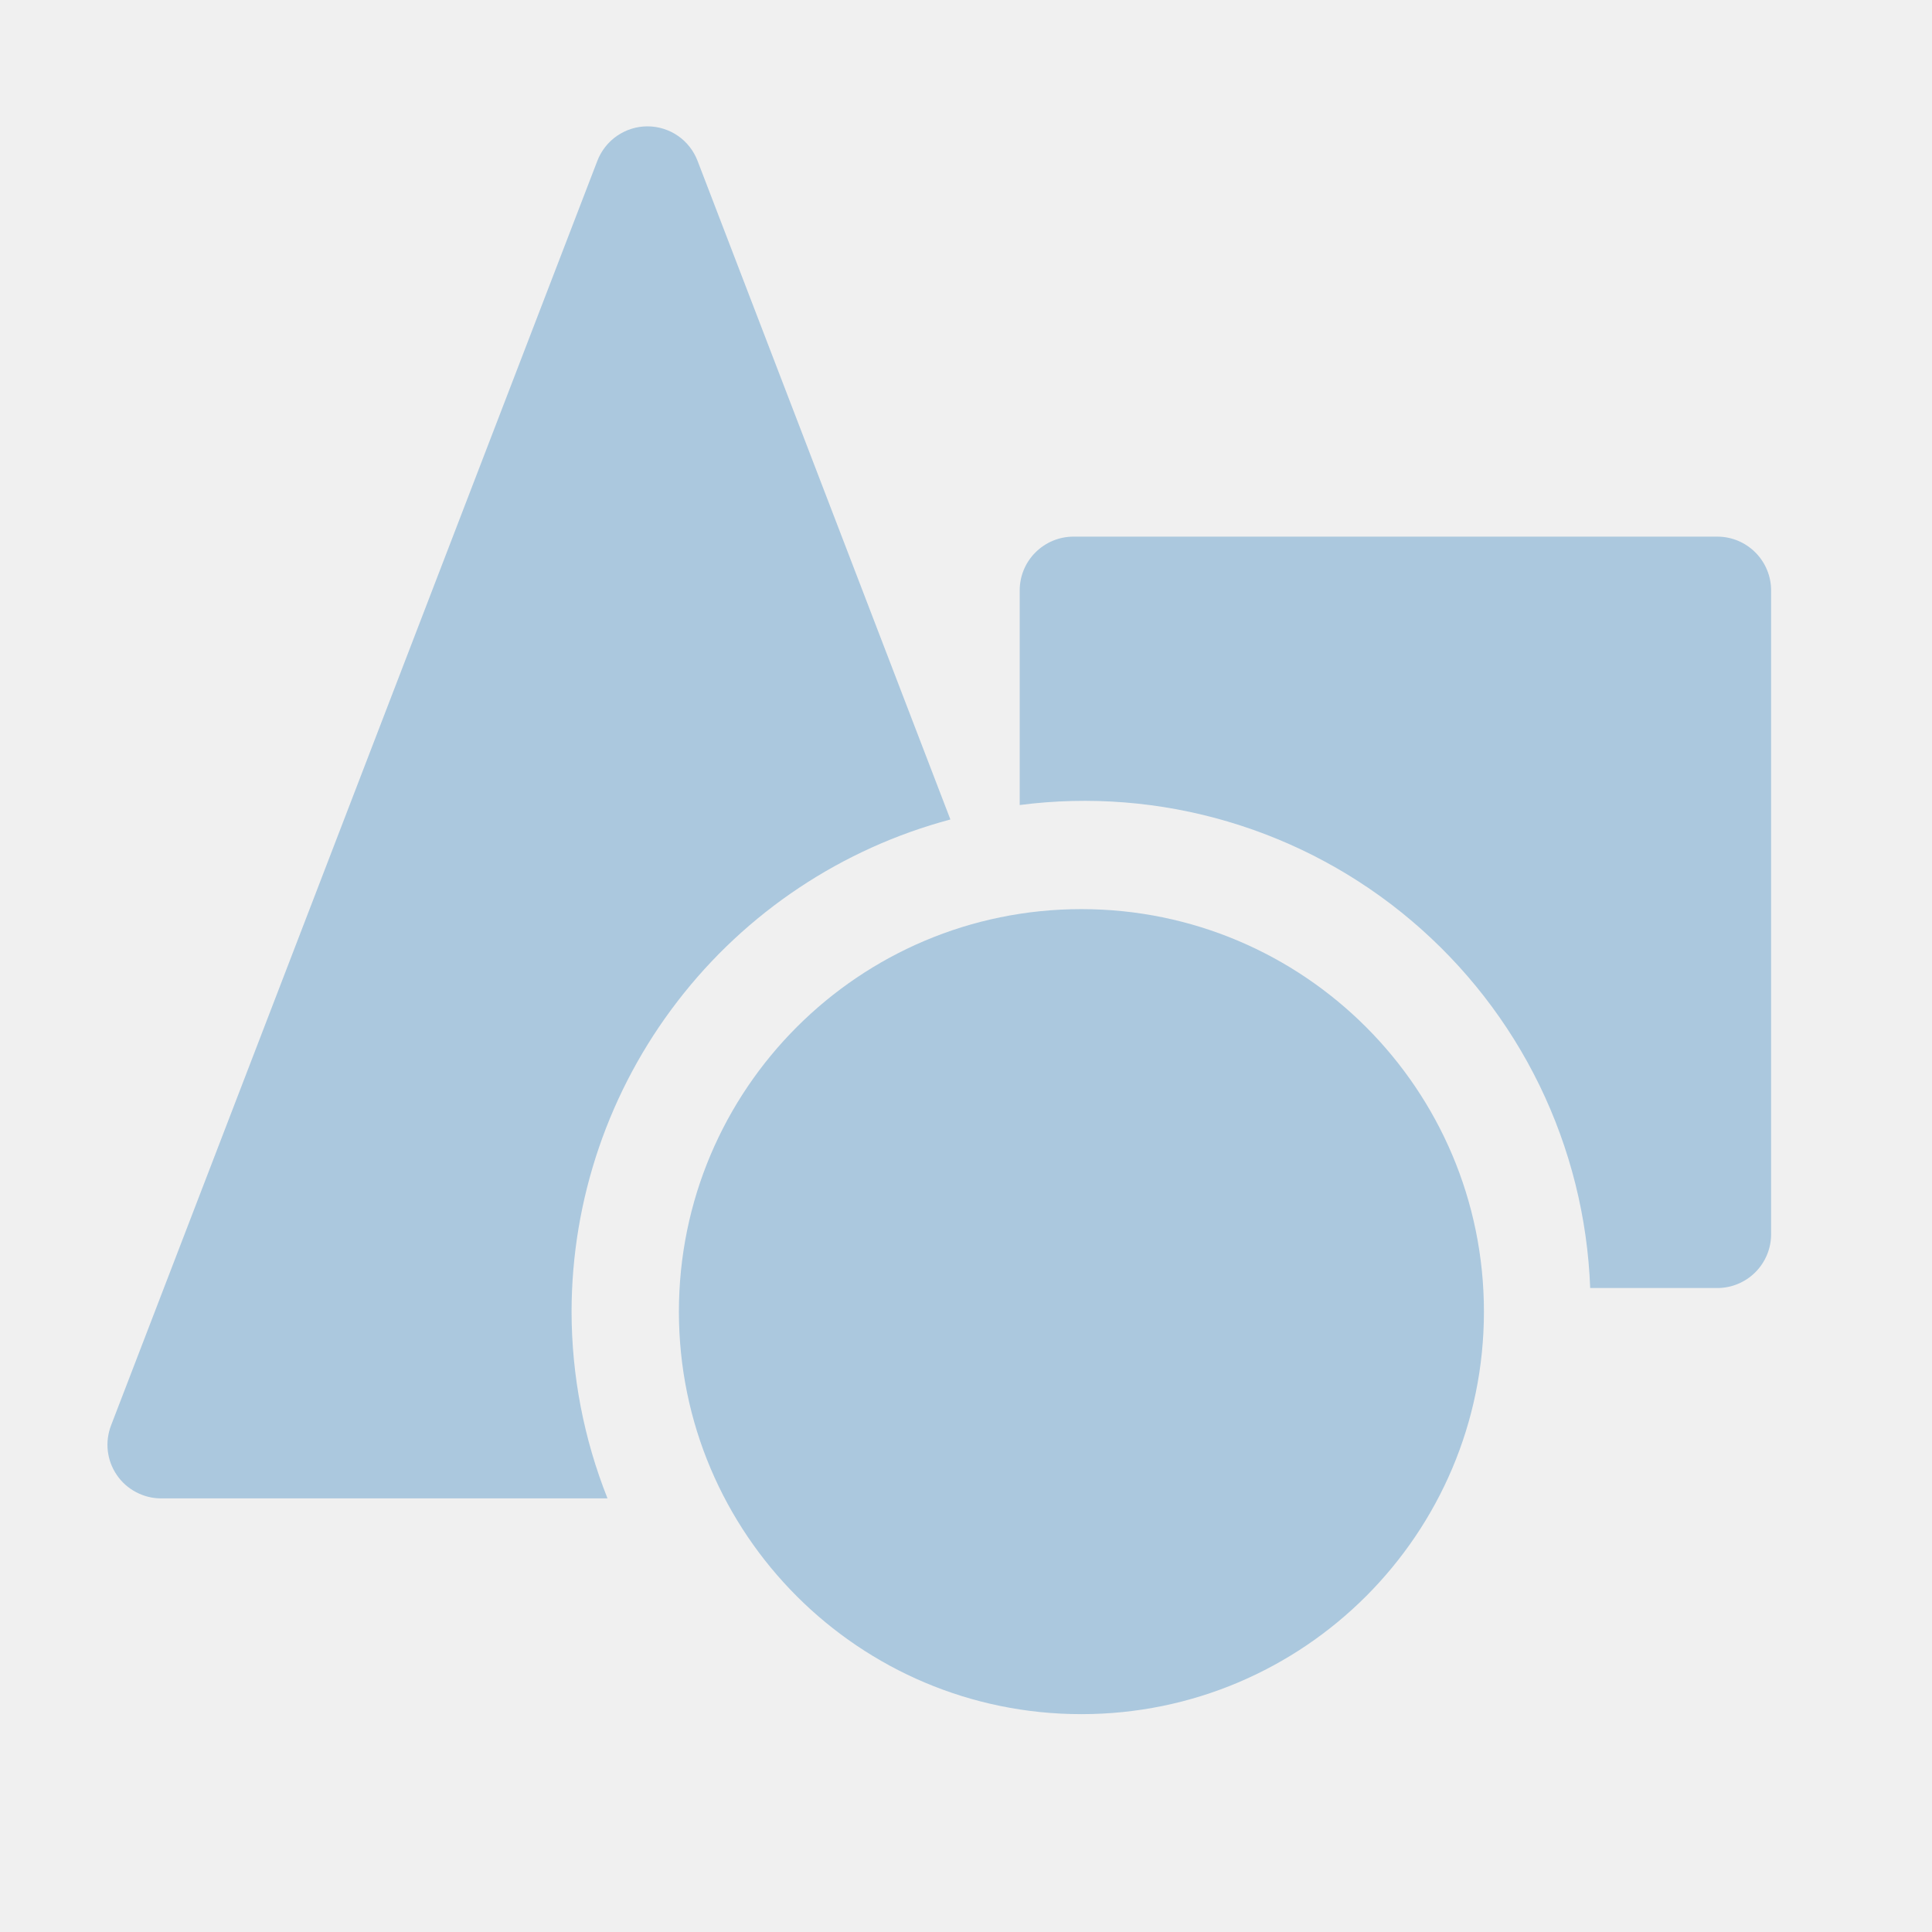
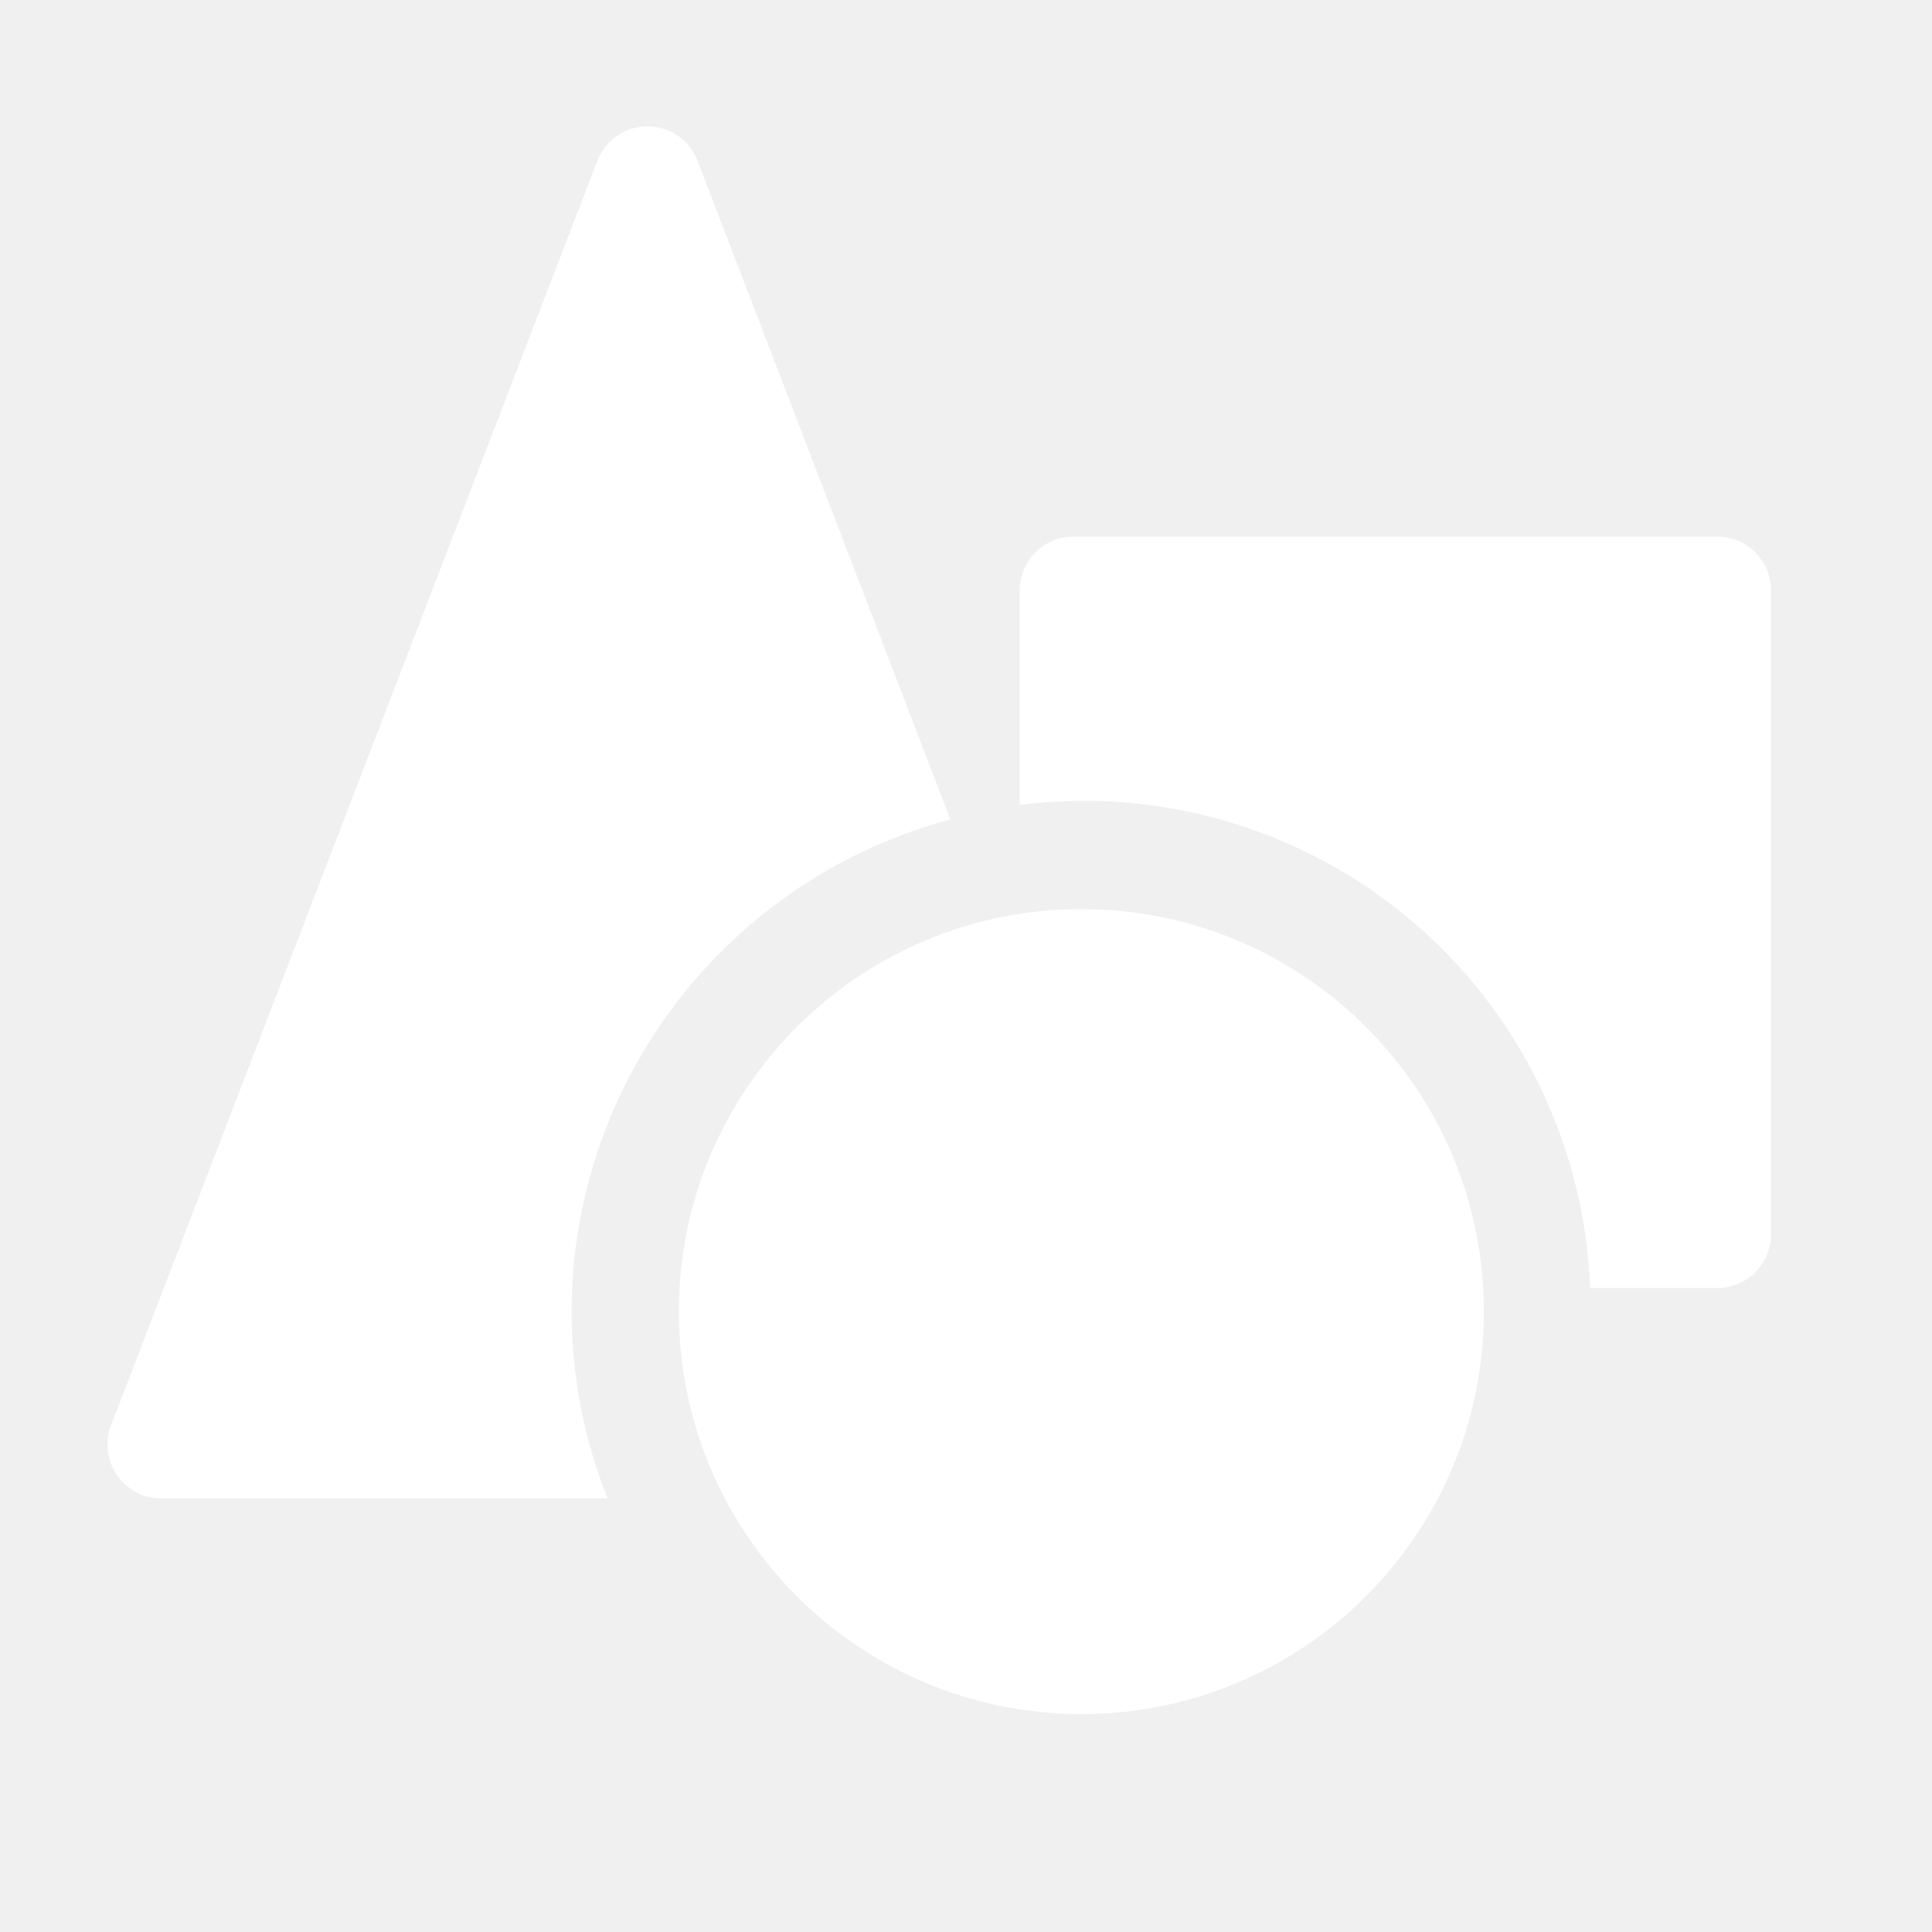
<svg xmlns="http://www.w3.org/2000/svg" width="25" height="25" viewBox="0 0 25 25" fill="none">
-   <g clip-path="url(#clip0_2193_2482)">
-     <path d="M7.396 16.972C7.398 15.519 7.88 14.108 8.767 12.957C9.653 11.805 10.894 10.979 12.298 10.604L9.027 2.083C8.977 1.952 8.889 1.838 8.773 1.758C8.657 1.678 8.519 1.635 8.378 1.635C8.237 1.635 8.1 1.678 7.984 1.758C7.868 1.838 7.779 1.952 7.729 2.083L1.437 18.445C1.397 18.55 1.382 18.663 1.395 18.775C1.408 18.887 1.448 18.994 1.512 19.087C1.575 19.18 1.661 19.256 1.76 19.308C1.86 19.361 1.97 19.389 2.083 19.389H7.861C7.555 18.62 7.397 17.8 7.396 16.972Z" fill="#ABC8DE" />
-     <path d="M22.223 6.944H13.89C13.706 6.944 13.529 7.018 13.399 7.148C13.268 7.278 13.195 7.455 13.195 7.639V10.417C14.098 10.3 15.015 10.373 15.888 10.631C16.761 10.889 17.57 11.325 18.265 11.914C18.959 12.502 19.524 13.228 19.922 14.046C20.32 14.865 20.543 15.757 20.577 16.667H22.223C22.407 16.667 22.584 16.593 22.714 16.463C22.844 16.333 22.918 16.156 22.918 15.972V7.639C22.918 7.455 22.844 7.278 22.714 7.148C22.584 7.018 22.407 6.944 22.223 6.944Z" fill="#ABC8DE" />
-     <path d="M13.993 22.181C16.87 22.181 19.202 19.849 19.202 16.973C19.202 14.096 16.87 11.764 13.993 11.764C11.117 11.764 8.785 14.096 8.785 16.973C8.785 19.849 11.117 22.181 13.993 22.181Z" fill="#ABC8DE" />
+   <g clip-path="url(#clip0_2901_7916)">
+     <path d="M7.396 16.972C7.398 15.519 7.88 14.107 8.767 12.956C9.653 11.805 10.894 10.978 12.298 10.604L9.027 2.083C8.977 1.951 8.889 1.838 8.773 1.758C8.657 1.678 8.519 1.635 8.378 1.635C8.237 1.635 8.1 1.678 7.984 1.758C7.868 1.838 7.779 1.951 7.729 2.083L1.437 18.444C1.397 18.549 1.382 18.662 1.395 18.774C1.408 18.886 1.448 18.993 1.512 19.086C1.575 19.179 1.661 19.255 1.76 19.308C1.86 19.36 1.97 19.388 2.083 19.389H7.861C7.555 18.619 7.397 17.799 7.396 16.972Z" fill="white" />
+     <path d="M22.222 6.944H13.889C13.705 6.944 13.528 7.018 13.398 7.148C13.268 7.278 13.194 7.455 13.194 7.639V10.417C14.097 10.3 15.014 10.373 15.887 10.631C16.76 10.889 17.569 11.325 18.264 11.914C18.958 12.502 19.523 13.228 19.921 14.046C20.319 14.865 20.542 15.757 20.576 16.667H22.222C22.406 16.667 22.583 16.593 22.713 16.463C22.843 16.333 22.917 16.156 22.917 15.972V7.639C22.917 7.455 22.843 7.278 22.713 7.148C22.583 7.018 22.406 6.944 22.222 6.944Z" fill="white" />
+     <path d="M13.993 22.18C16.869 22.18 19.201 19.849 19.201 16.972C19.201 14.095 16.869 11.764 13.993 11.764C11.117 11.764 8.785 14.095 8.785 16.972C8.785 19.849 11.117 22.18 13.993 22.18Z" fill="white" />
  </g>
  <defs>
-     <clipPath id="clip0_2193_2482">
+     <clipPath id="clip0_2901_7916">
      <rect width="25" height="25" fill="white" />
    </clipPath>
  </defs>
</svg>
